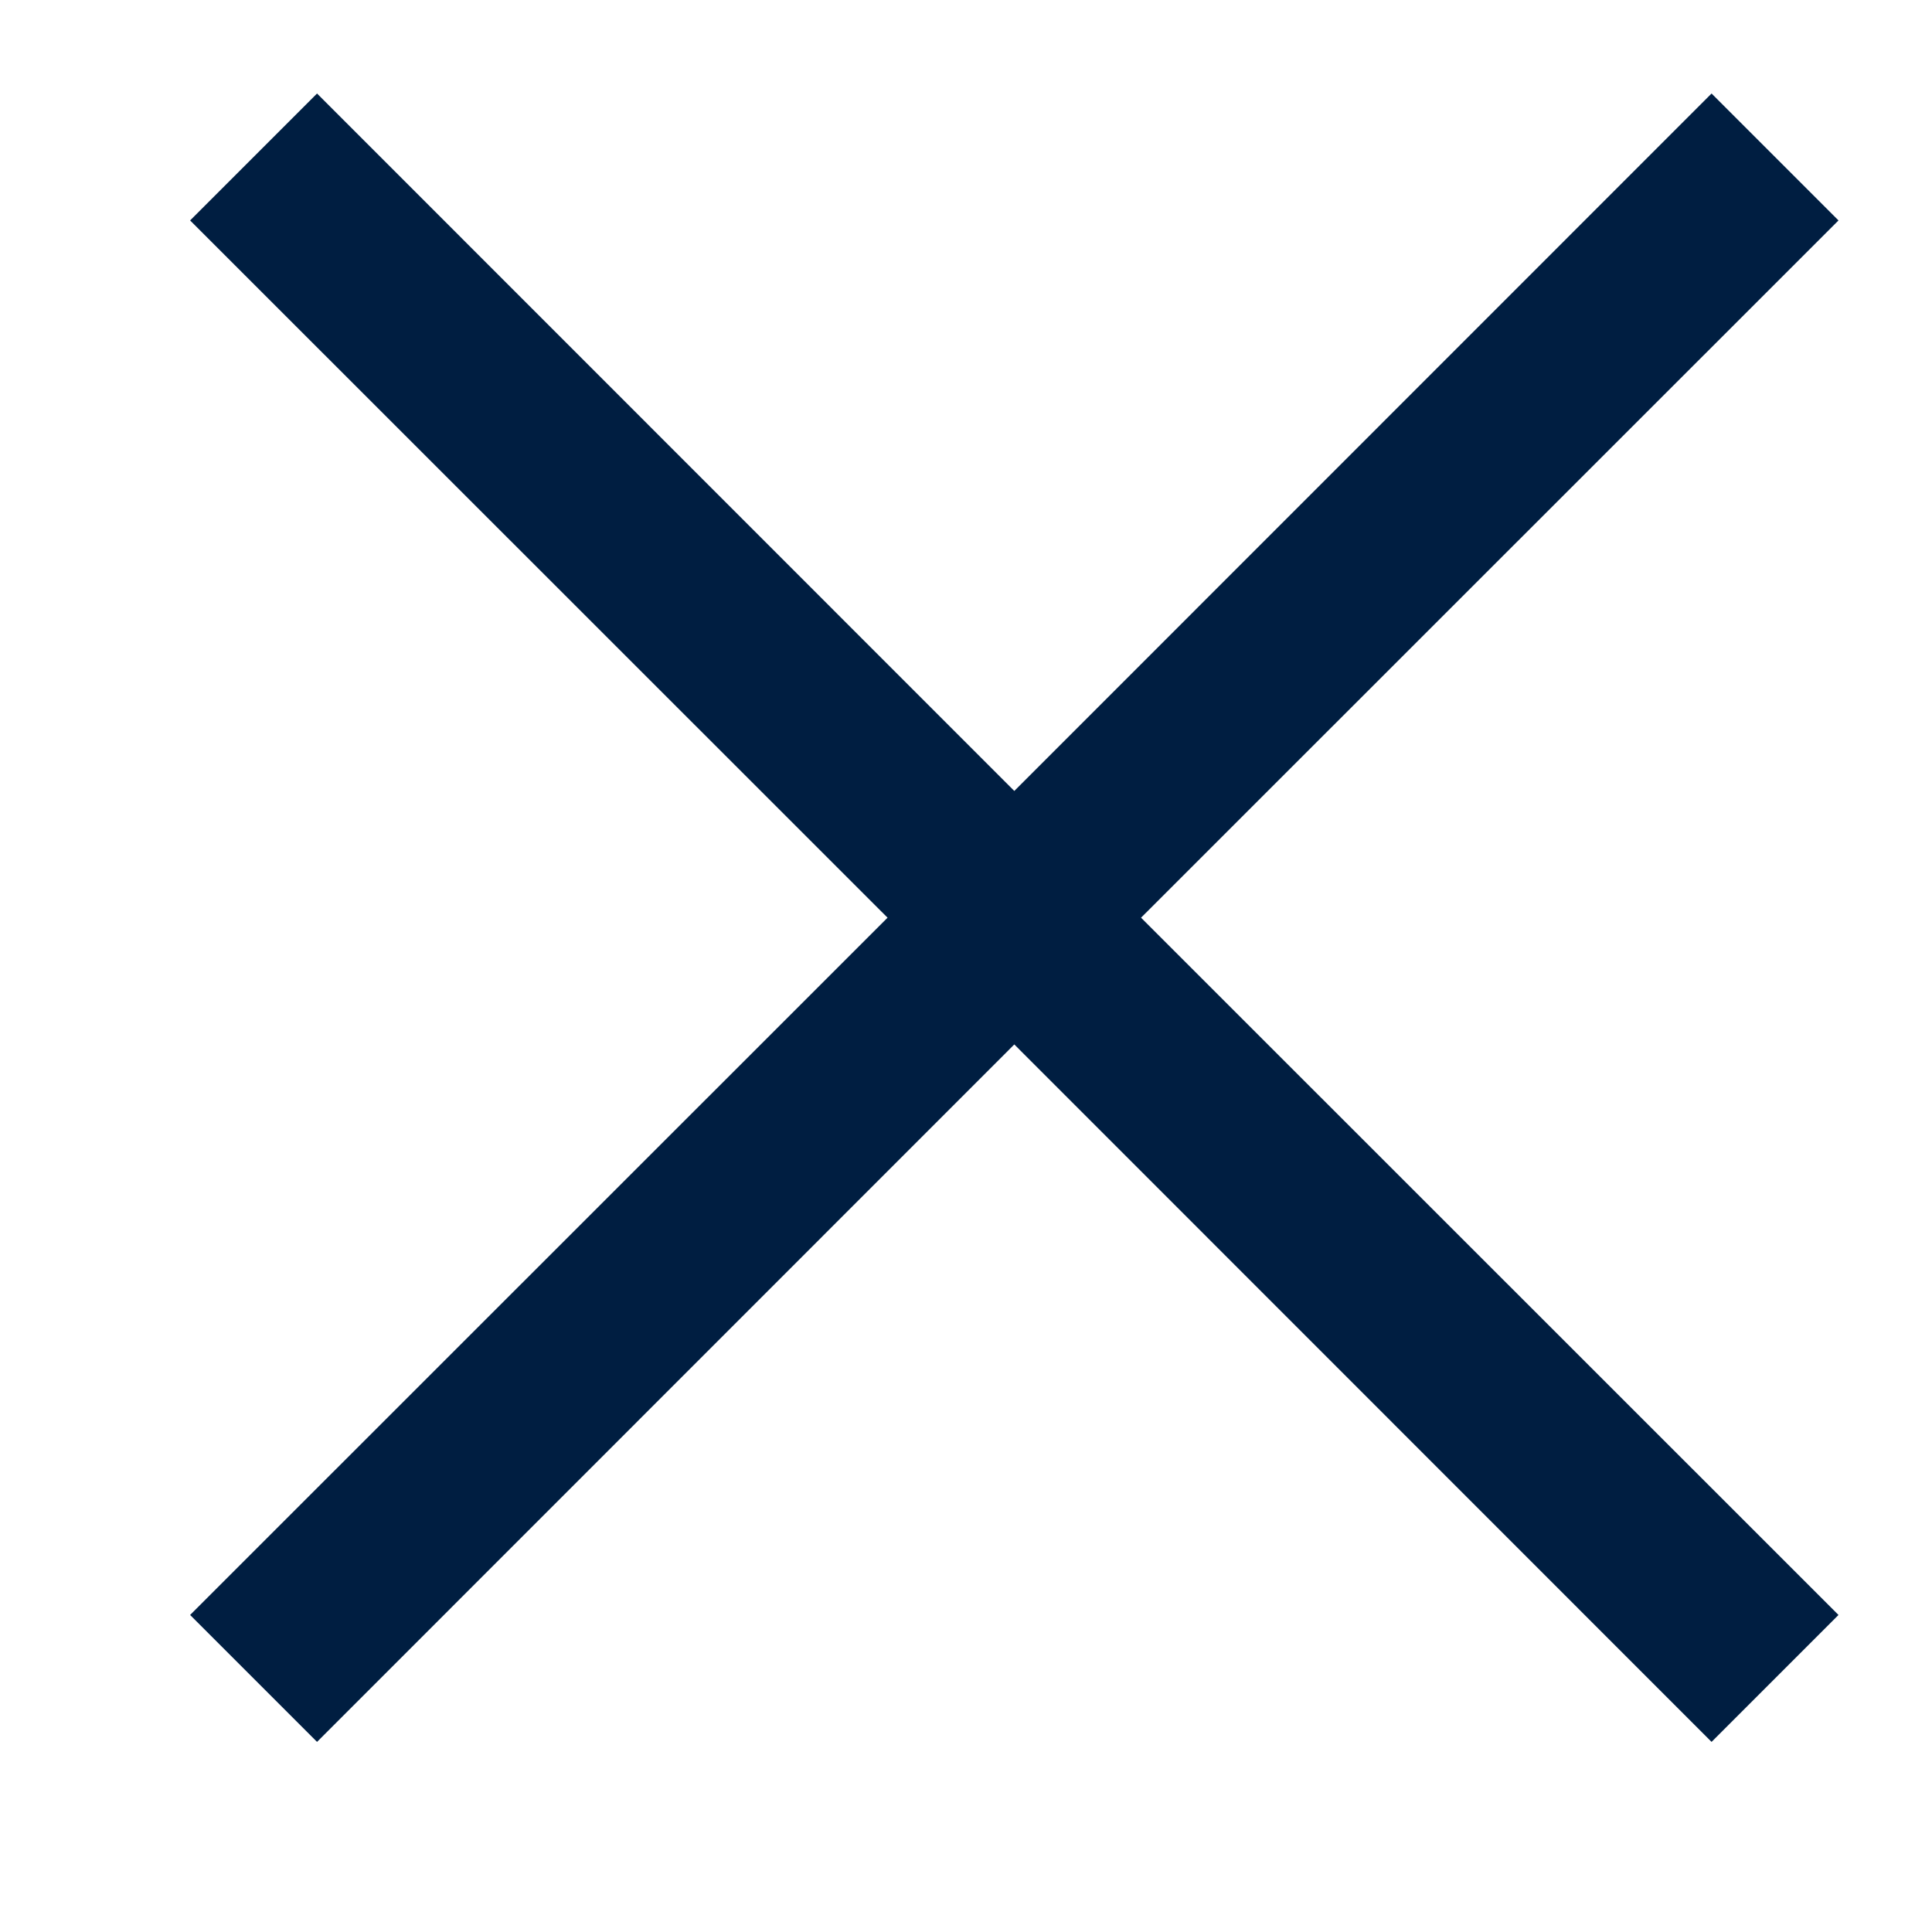
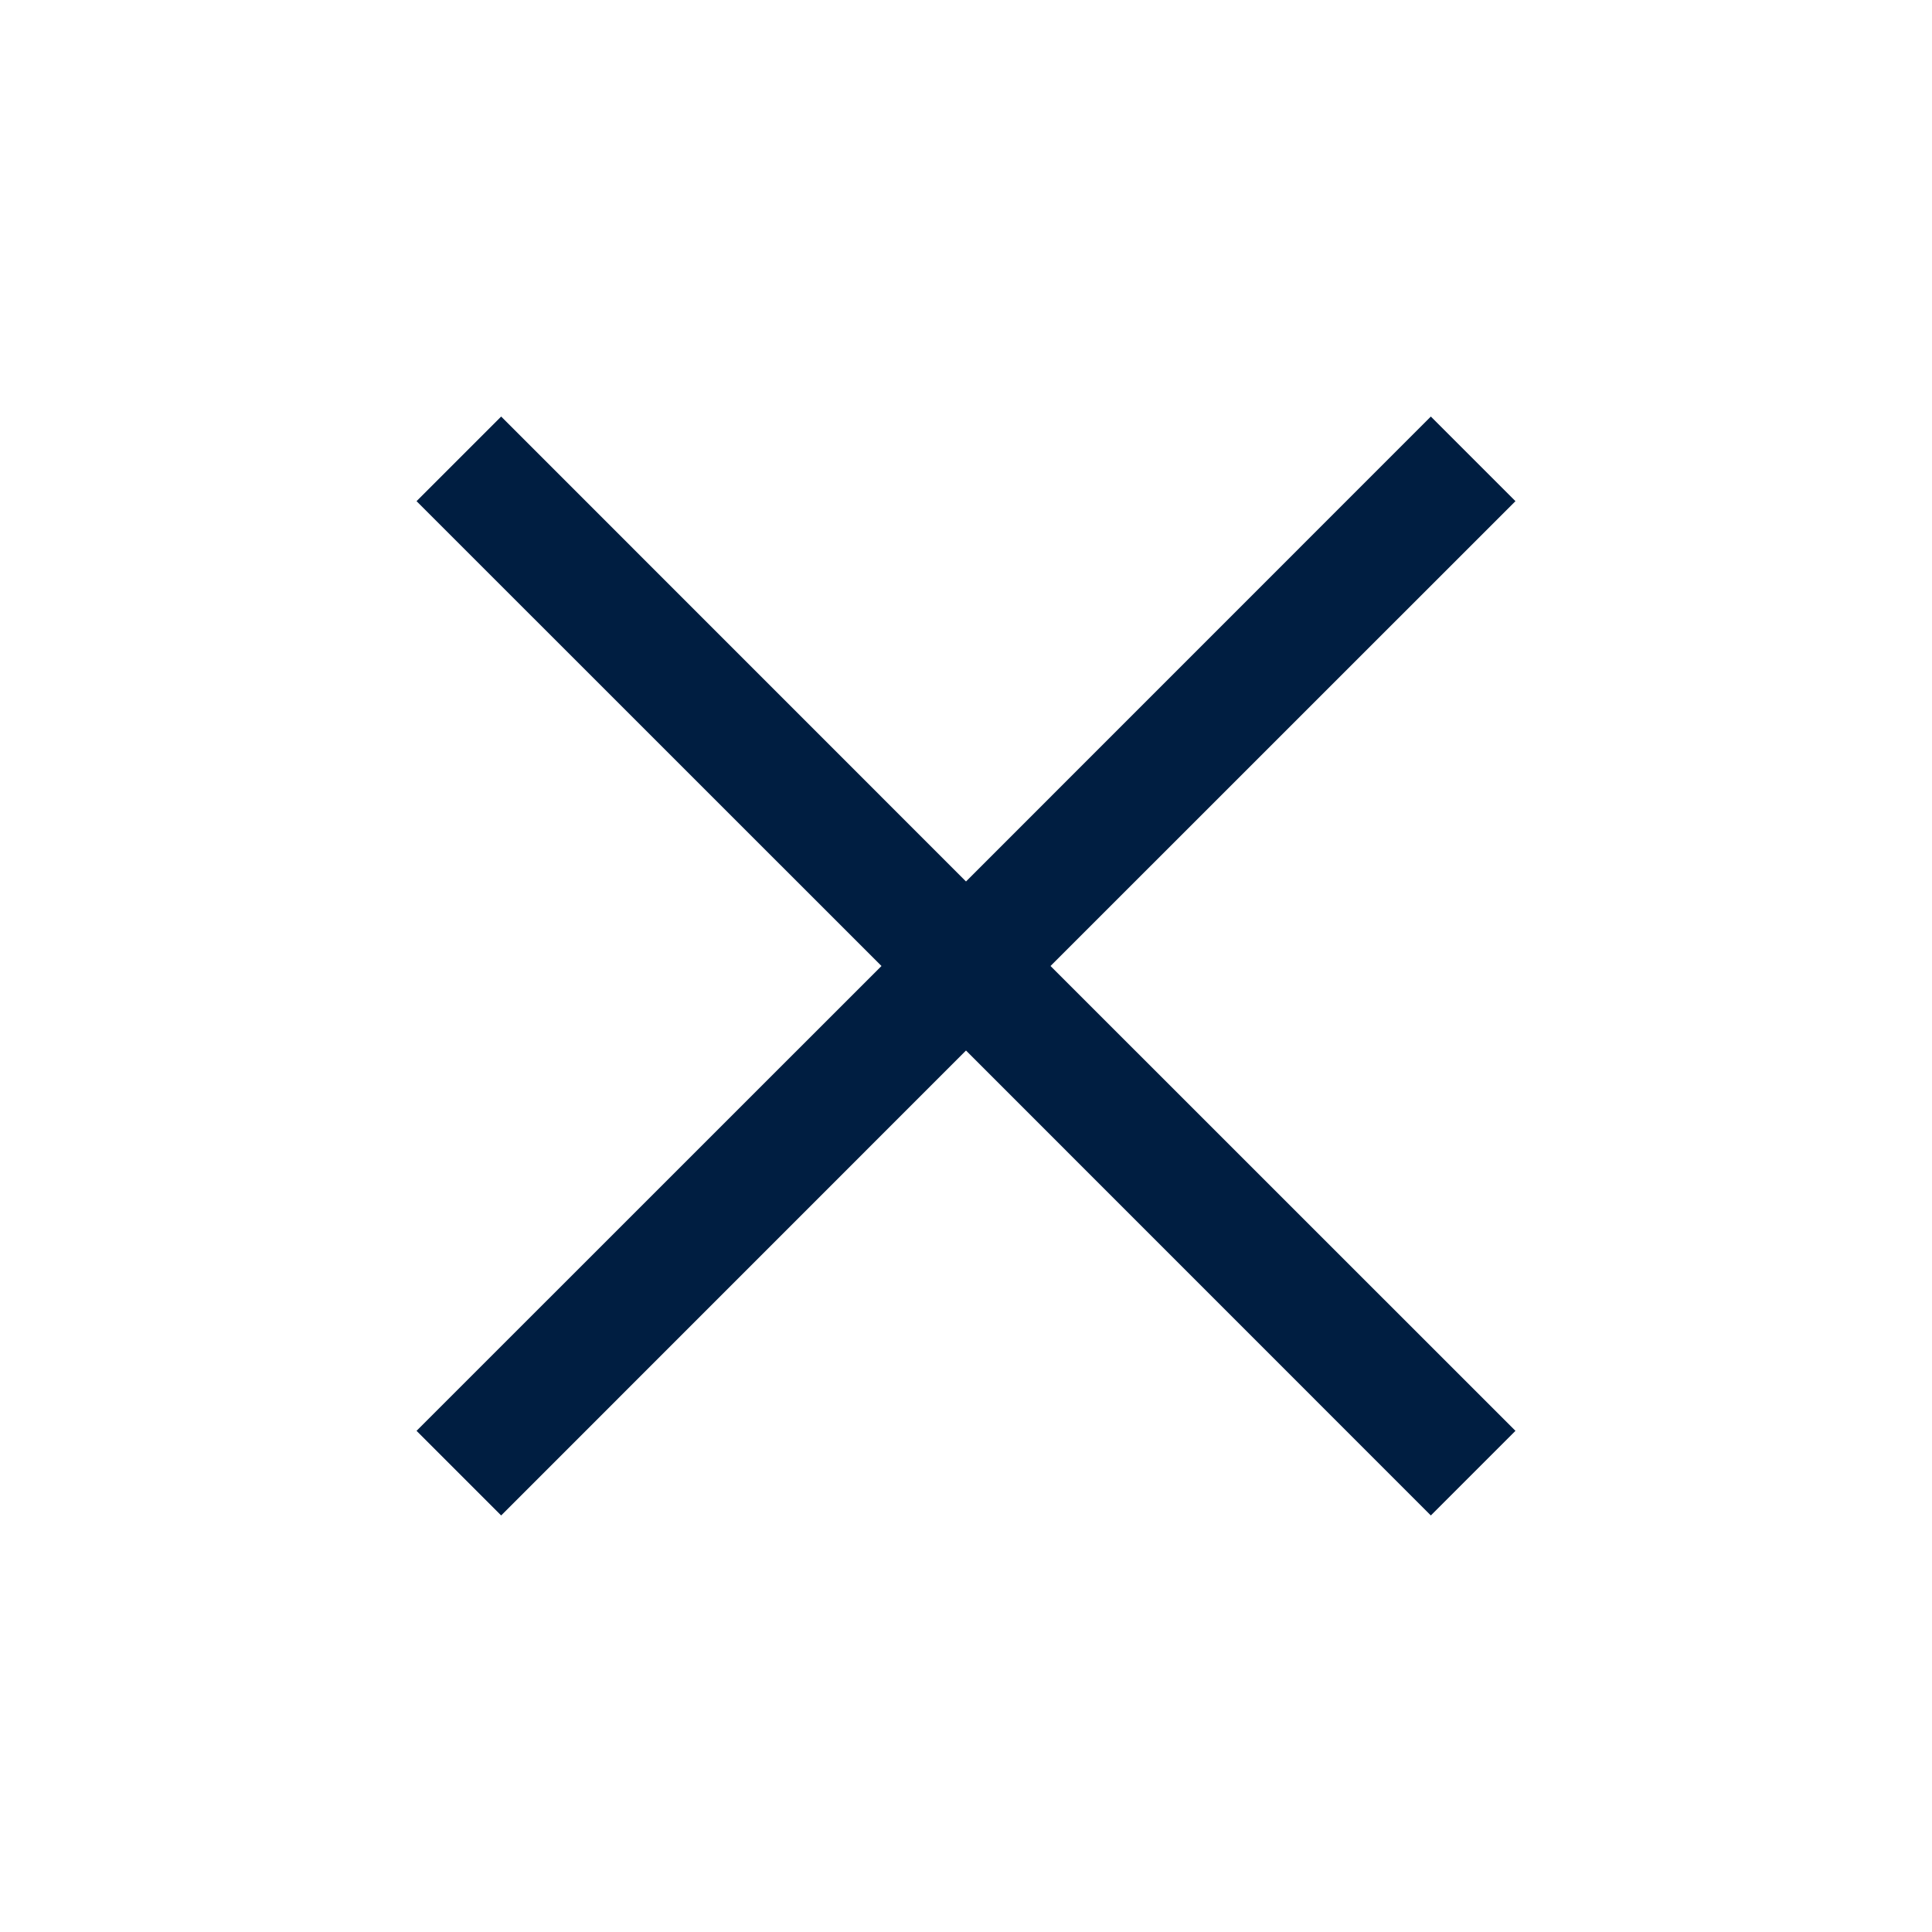
- <svg xmlns="http://www.w3.org/2000/svg" width="10" height="10" viewBox="0 0 10 10" fill="none">
-   <path d="M1.641 9.016L0.984 8.359L4.594 4.75L0.984 1.141L1.641 0.484L5.25 4.094L8.859 0.484L9.516 1.141L5.906 4.75L9.516 8.359L8.859 9.016L5.25 5.406L1.641 9.016Z" fill="#001E41" />
+ <svg xmlns="http://www.w3.org/2000/svg" width="20" height="20" viewBox="0 0 20 20" fill="none">
+   <path d="M5.188 15.688L4.312 14.812L9.125 10L4.312 5.188L5.188 4.312L10 9.125L14.812 4.312L15.688 5.188L10.875 10L15.688 14.812L14.812 15.688L10 10.875L5.188 15.688Z" fill="#001E41" />
</svg>
